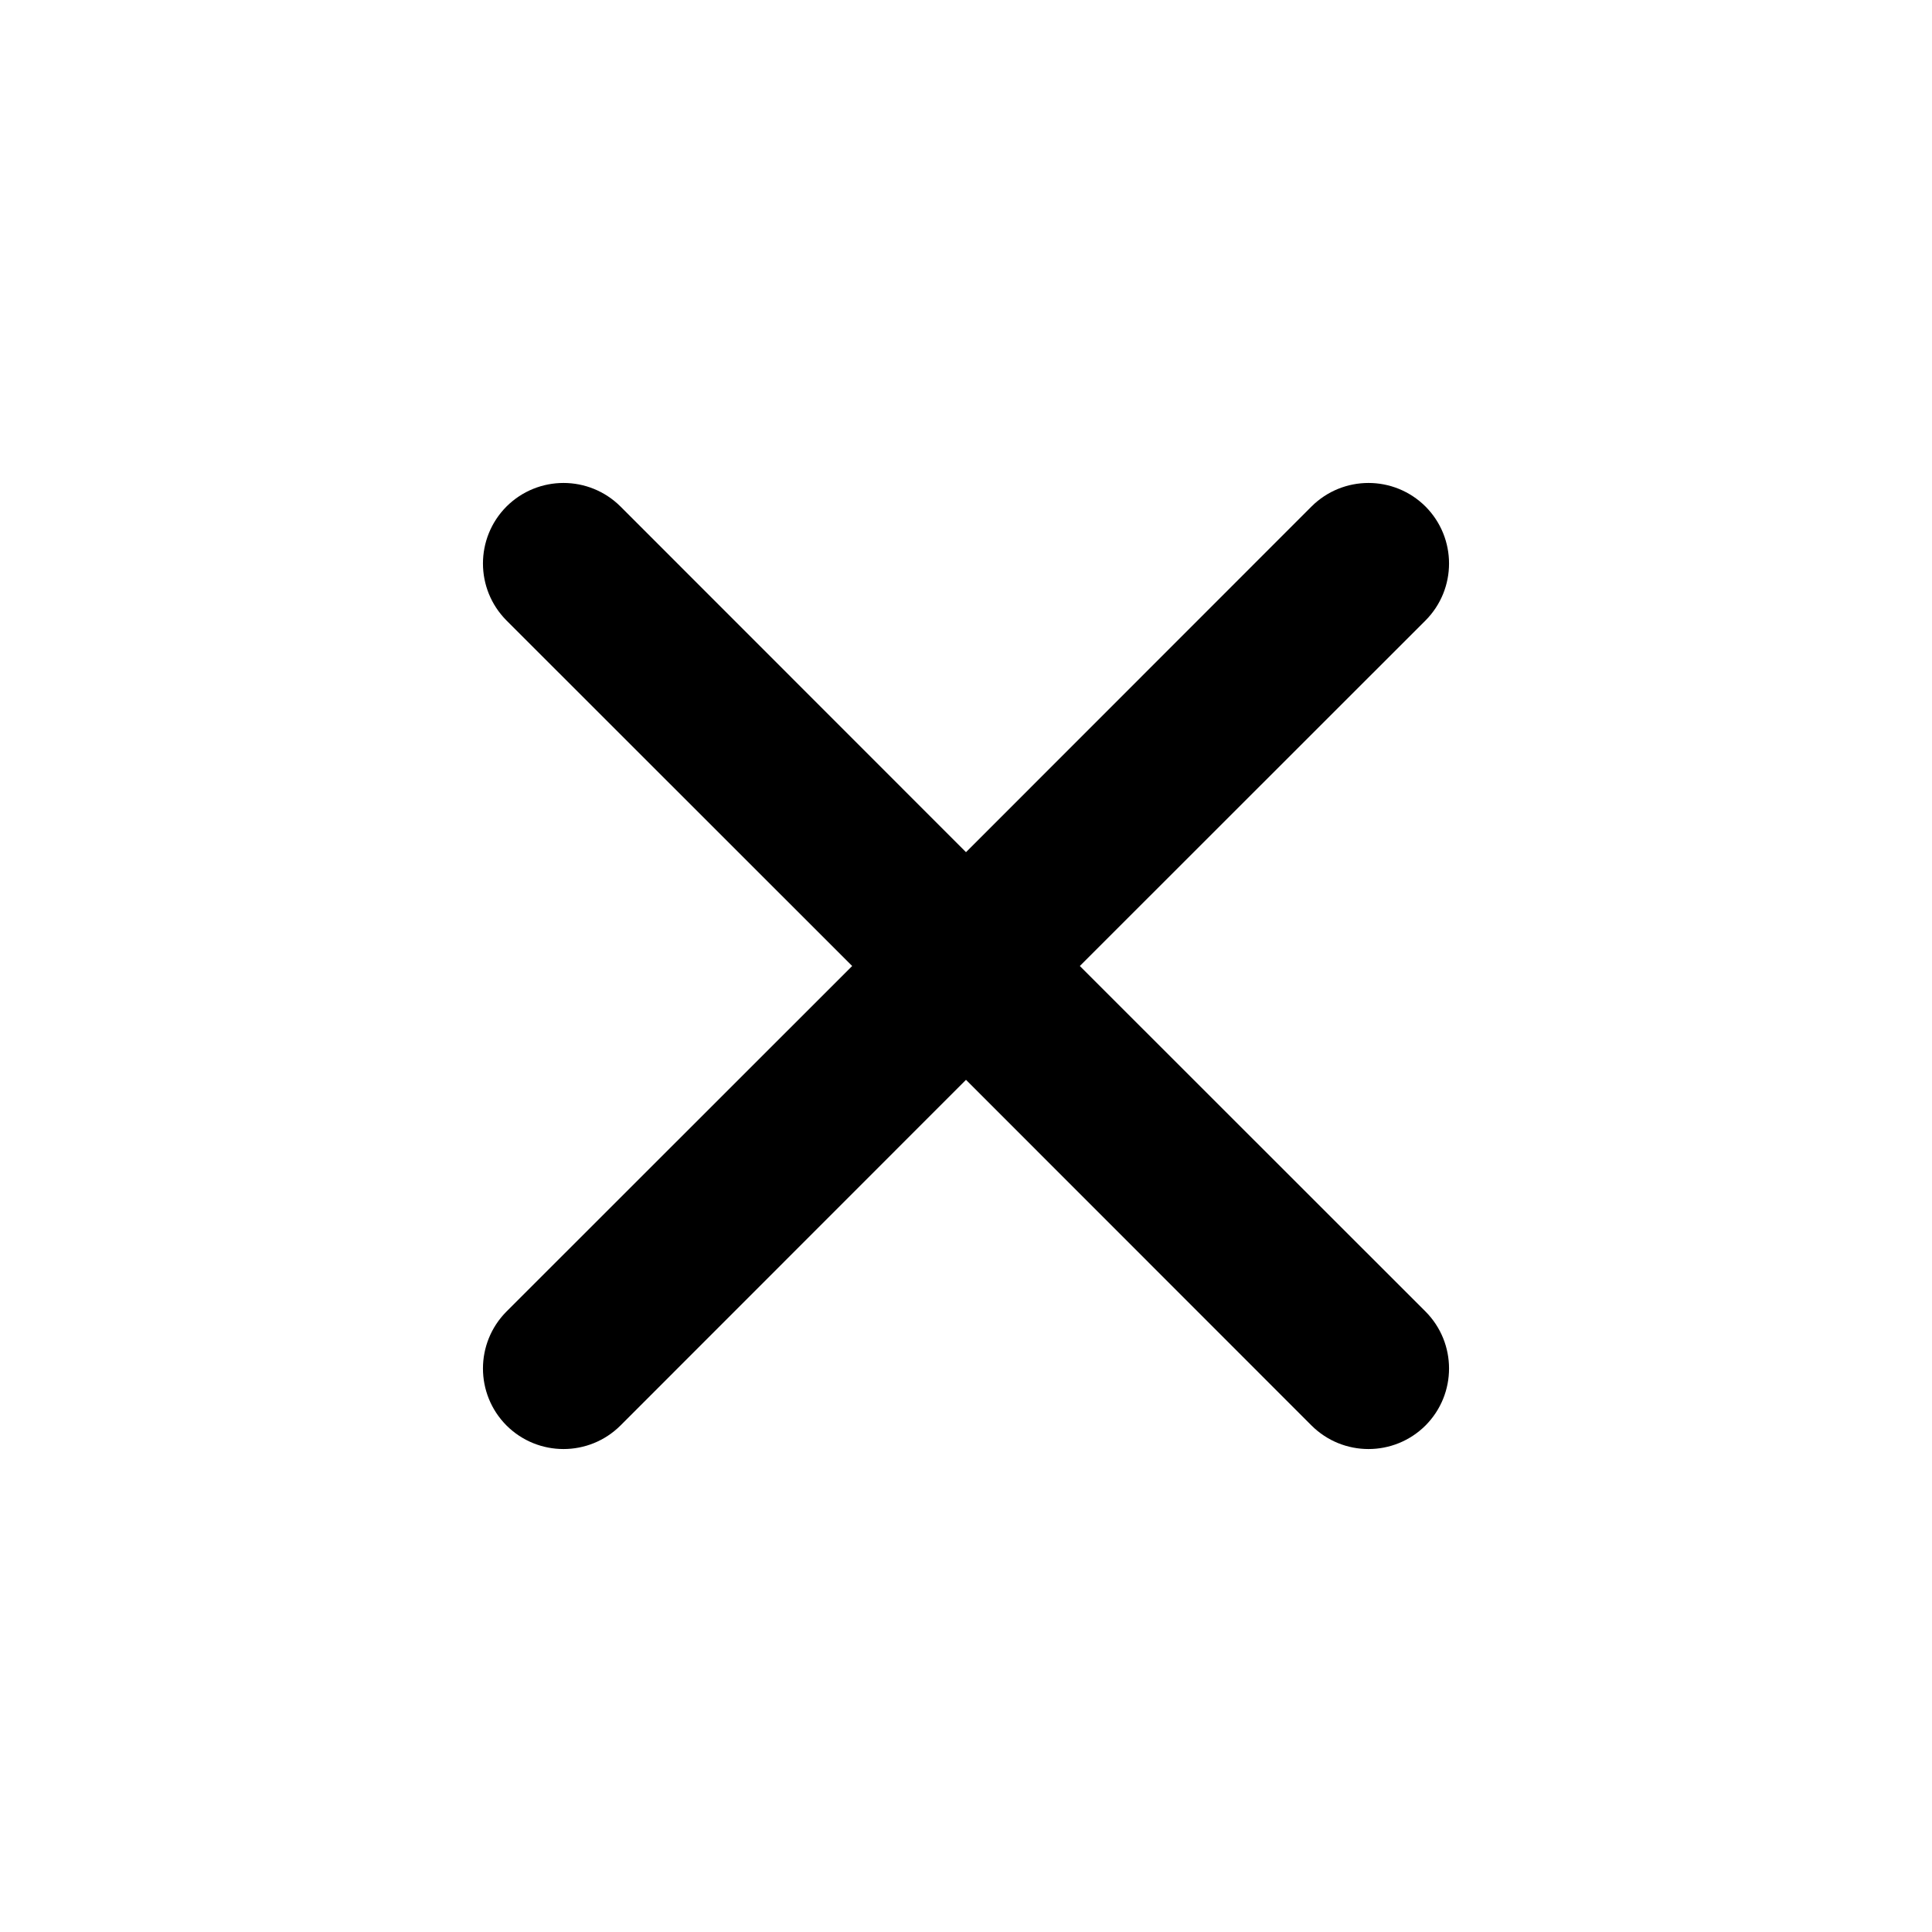
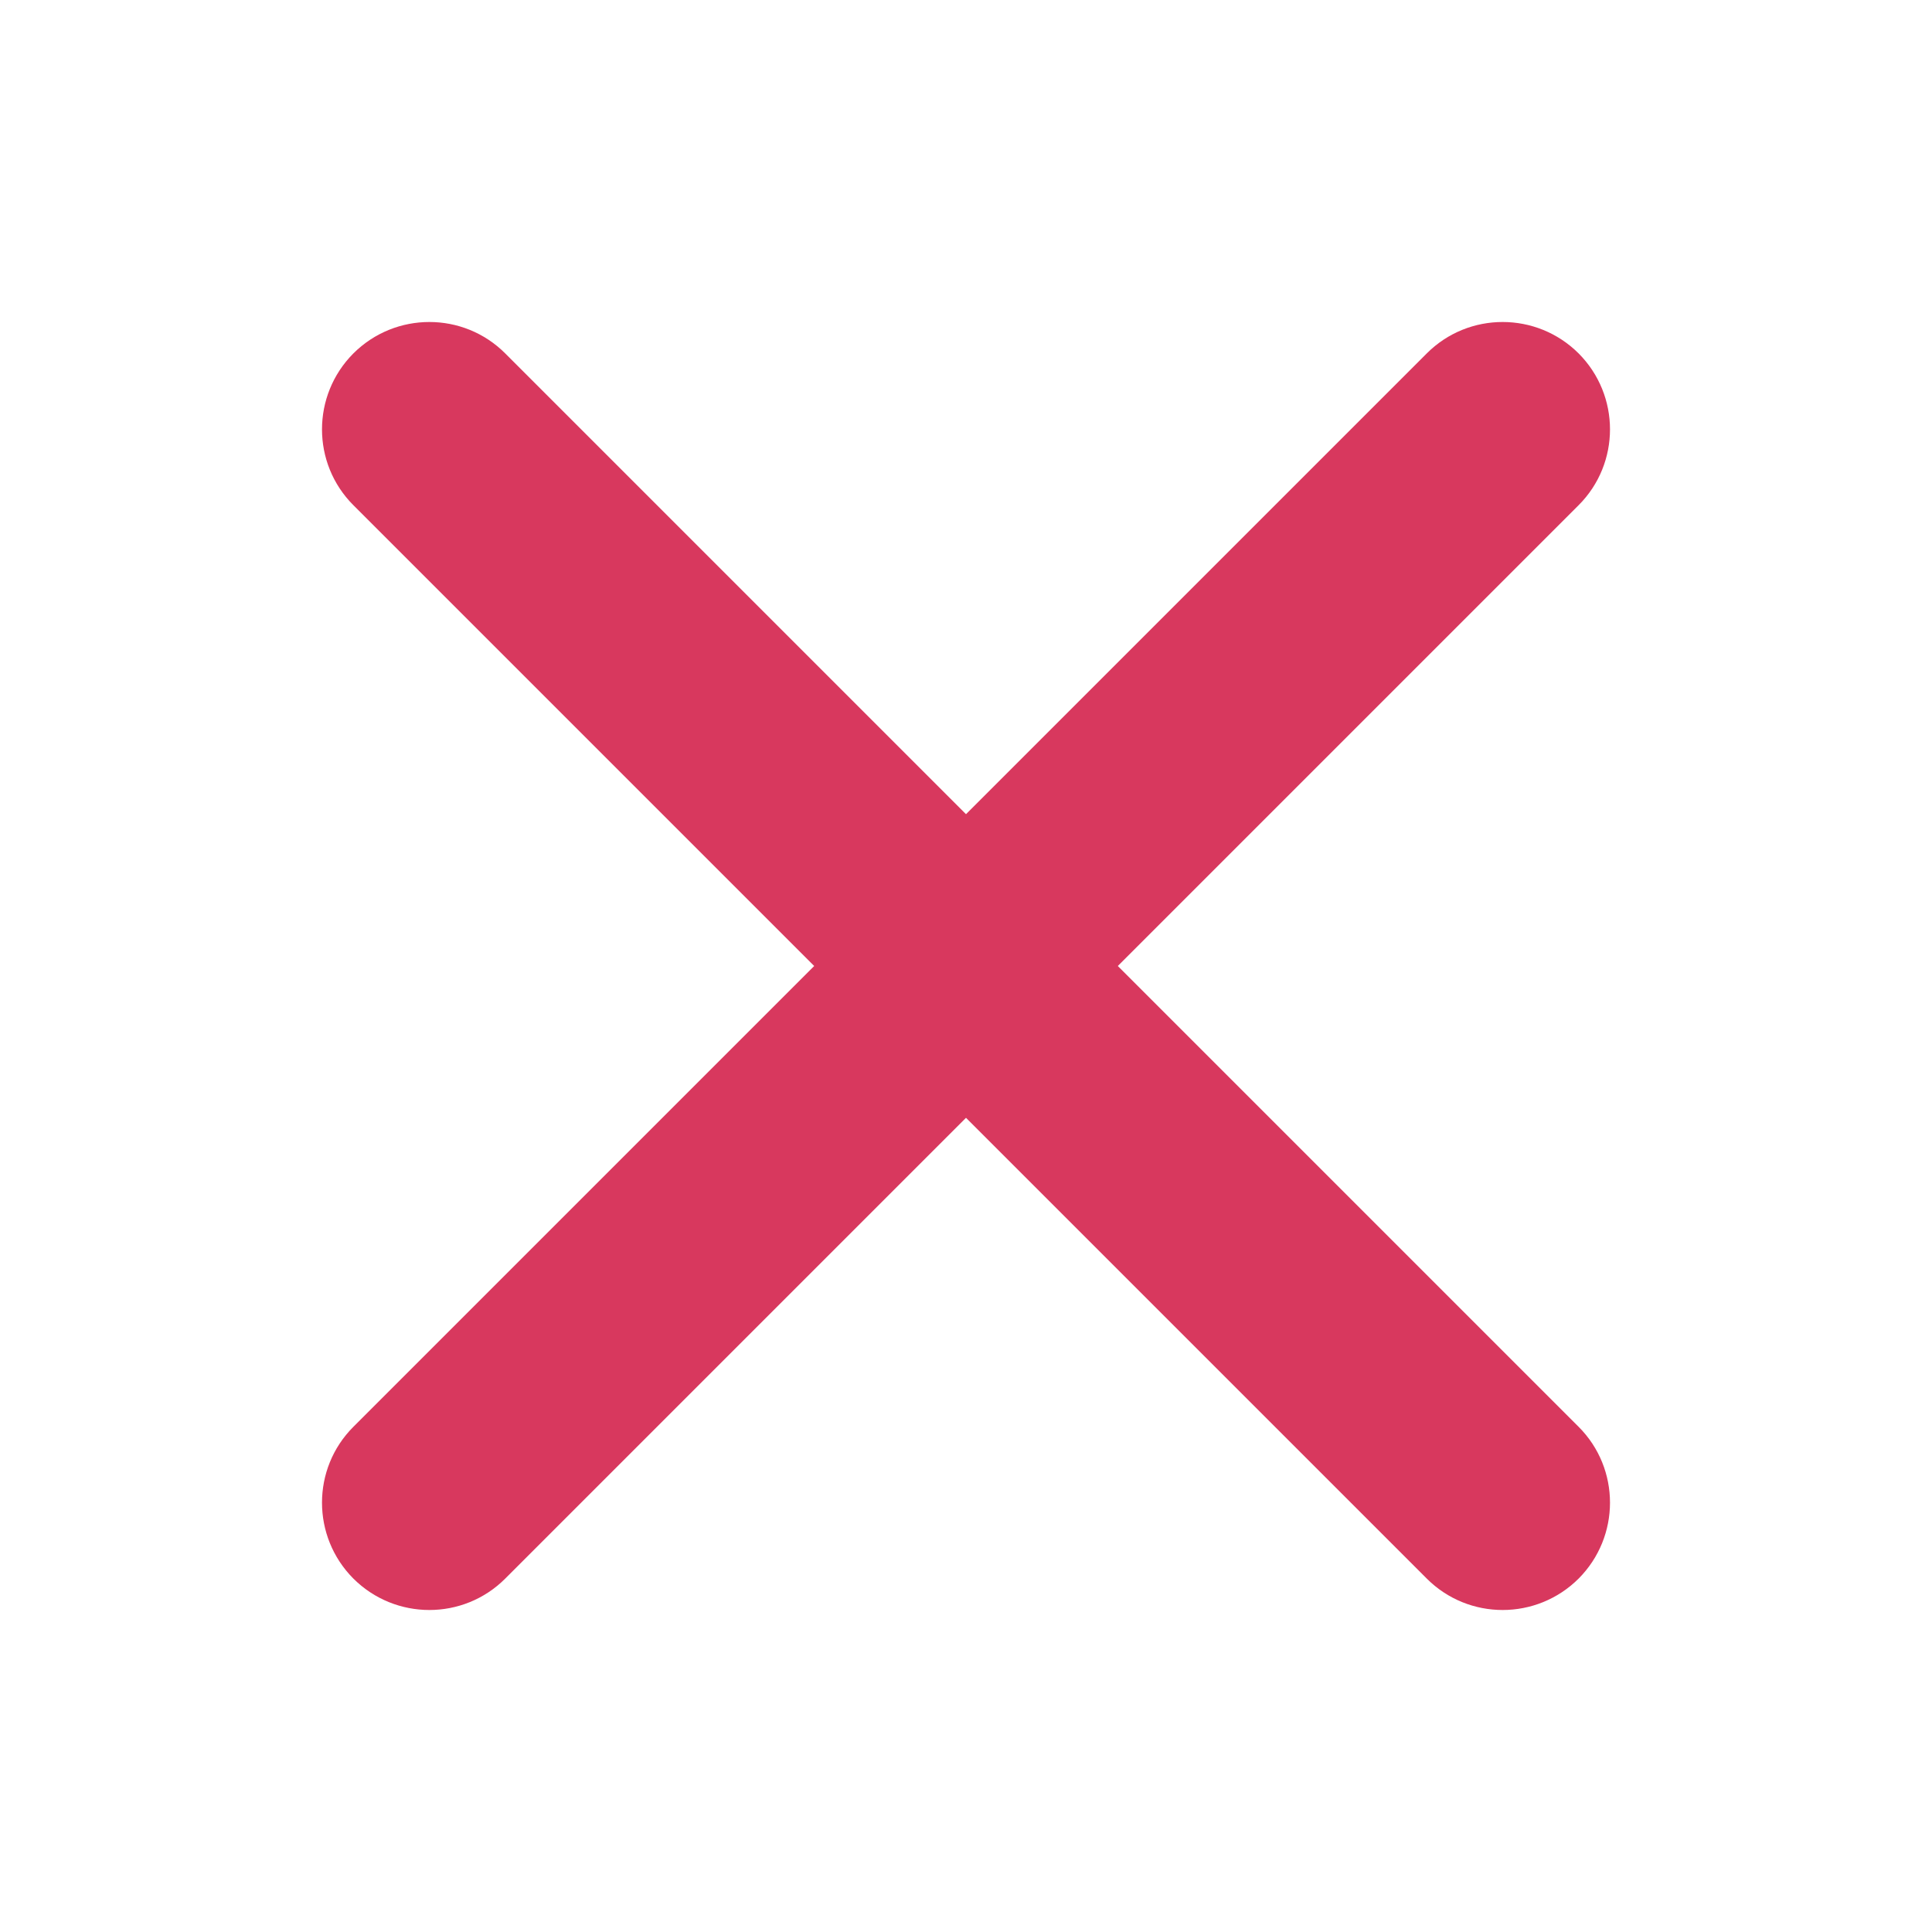
- <svg xmlns="http://www.w3.org/2000/svg" width="12" height="12" viewBox="0 0 12 12">
-   <path d="M8.854 3.854C9.049 3.658 9.049 3.342 8.854 3.146C8.658 2.951 8.342 2.951 8.146 3.146L6 5.293L3.854 3.146C3.658 2.951 3.342 2.951 3.146 3.146C2.951 3.342 2.951 3.658 3.146 3.854L5.293 6L3.146 8.146C2.951 8.342 2.951 8.658 3.146 8.854C3.342 9.049 3.658 9.049 3.854 8.854L6 6.707L8.146 8.854C8.342 9.049 8.658 9.049 8.854 8.854C9.049 8.658 9.049 8.342 8.854 8.146L6.707 6L8.854 3.854Z" />
+ <svg xmlns="http://www.w3.org/2000/svg" width="12" height="12" viewBox="0 0 12 12" fill="none">
+   <path d="M9.805 3.138C10.065 2.878 10.065 2.456 9.805 2.195C9.544 1.935 9.122 1.935 8.862 2.195L6 5.057L3.138 2.195C2.878 1.935 2.456 1.935 2.195 2.195C1.935 2.456 1.935 2.878 2.195 3.138L5.057 6L2.195 8.862C1.935 9.122 1.935 9.544 2.195 9.805C2.456 10.065 2.878 10.065 3.138 9.805L6 6.943L8.862 9.805C9.122 10.065 9.544 10.065 9.805 9.805C10.065 9.544 10.065 9.122 9.805 8.862L6.943 6L9.805 3.138Z" fill="#D8385E" />
</svg>
